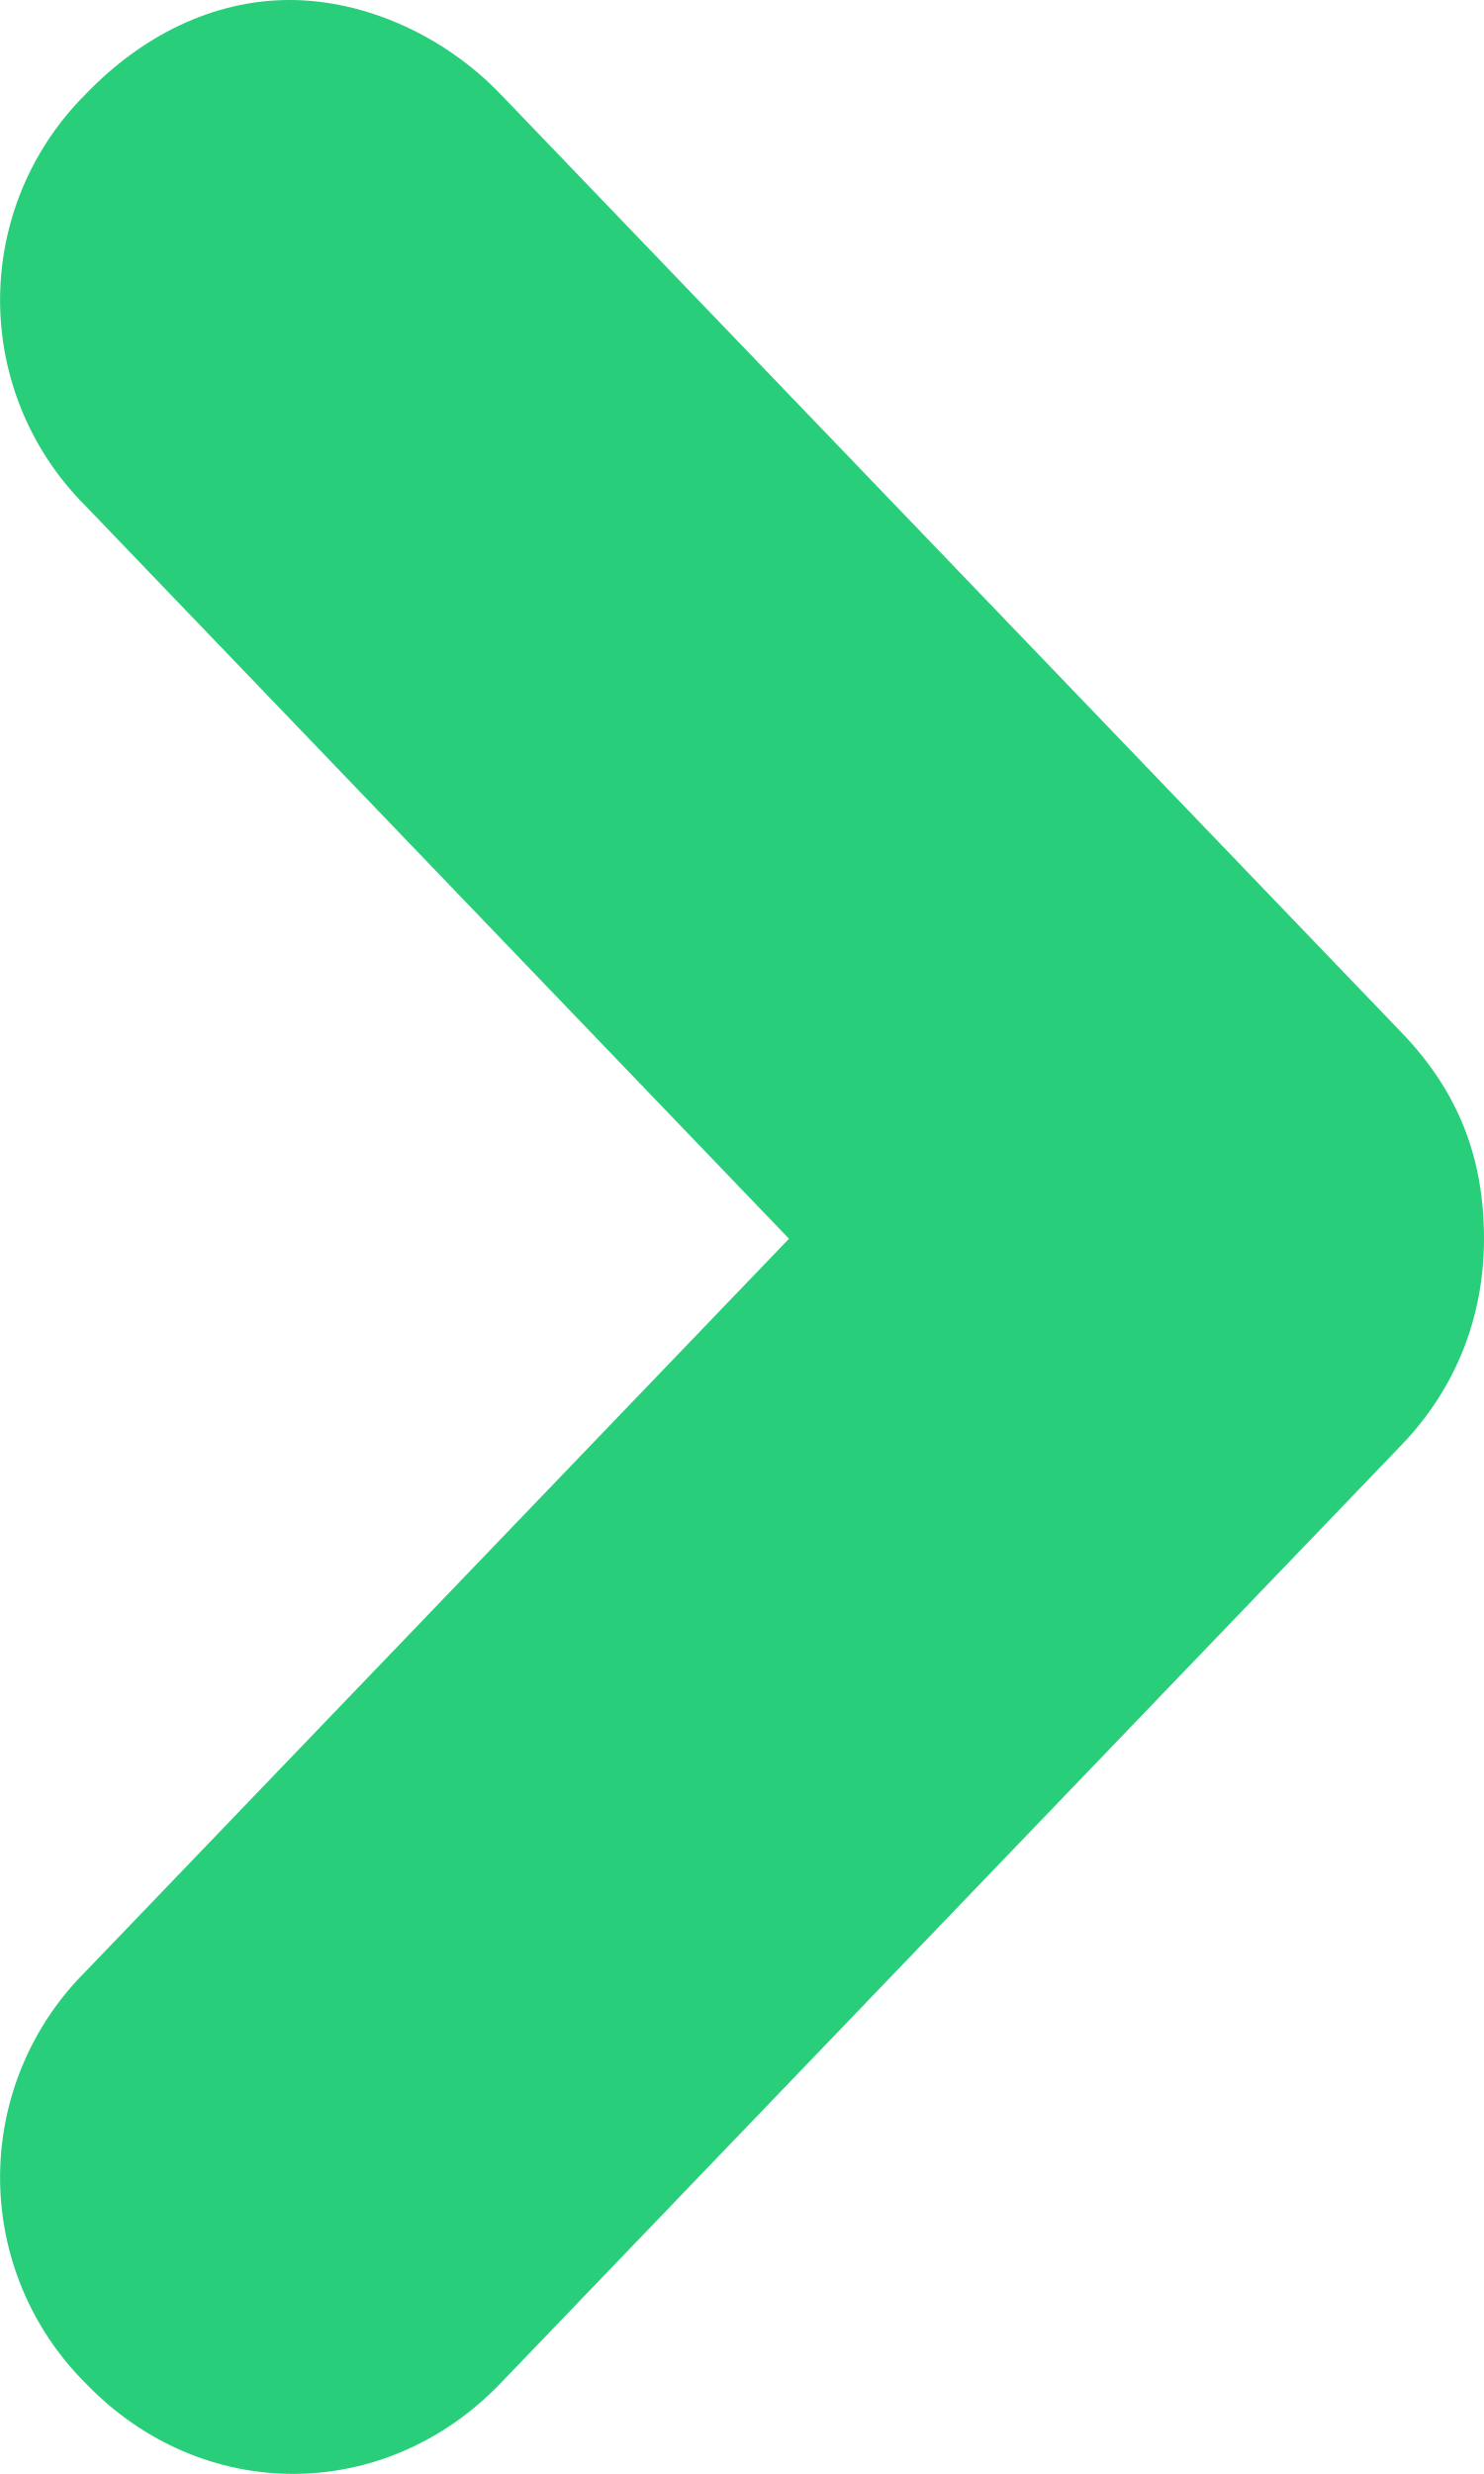
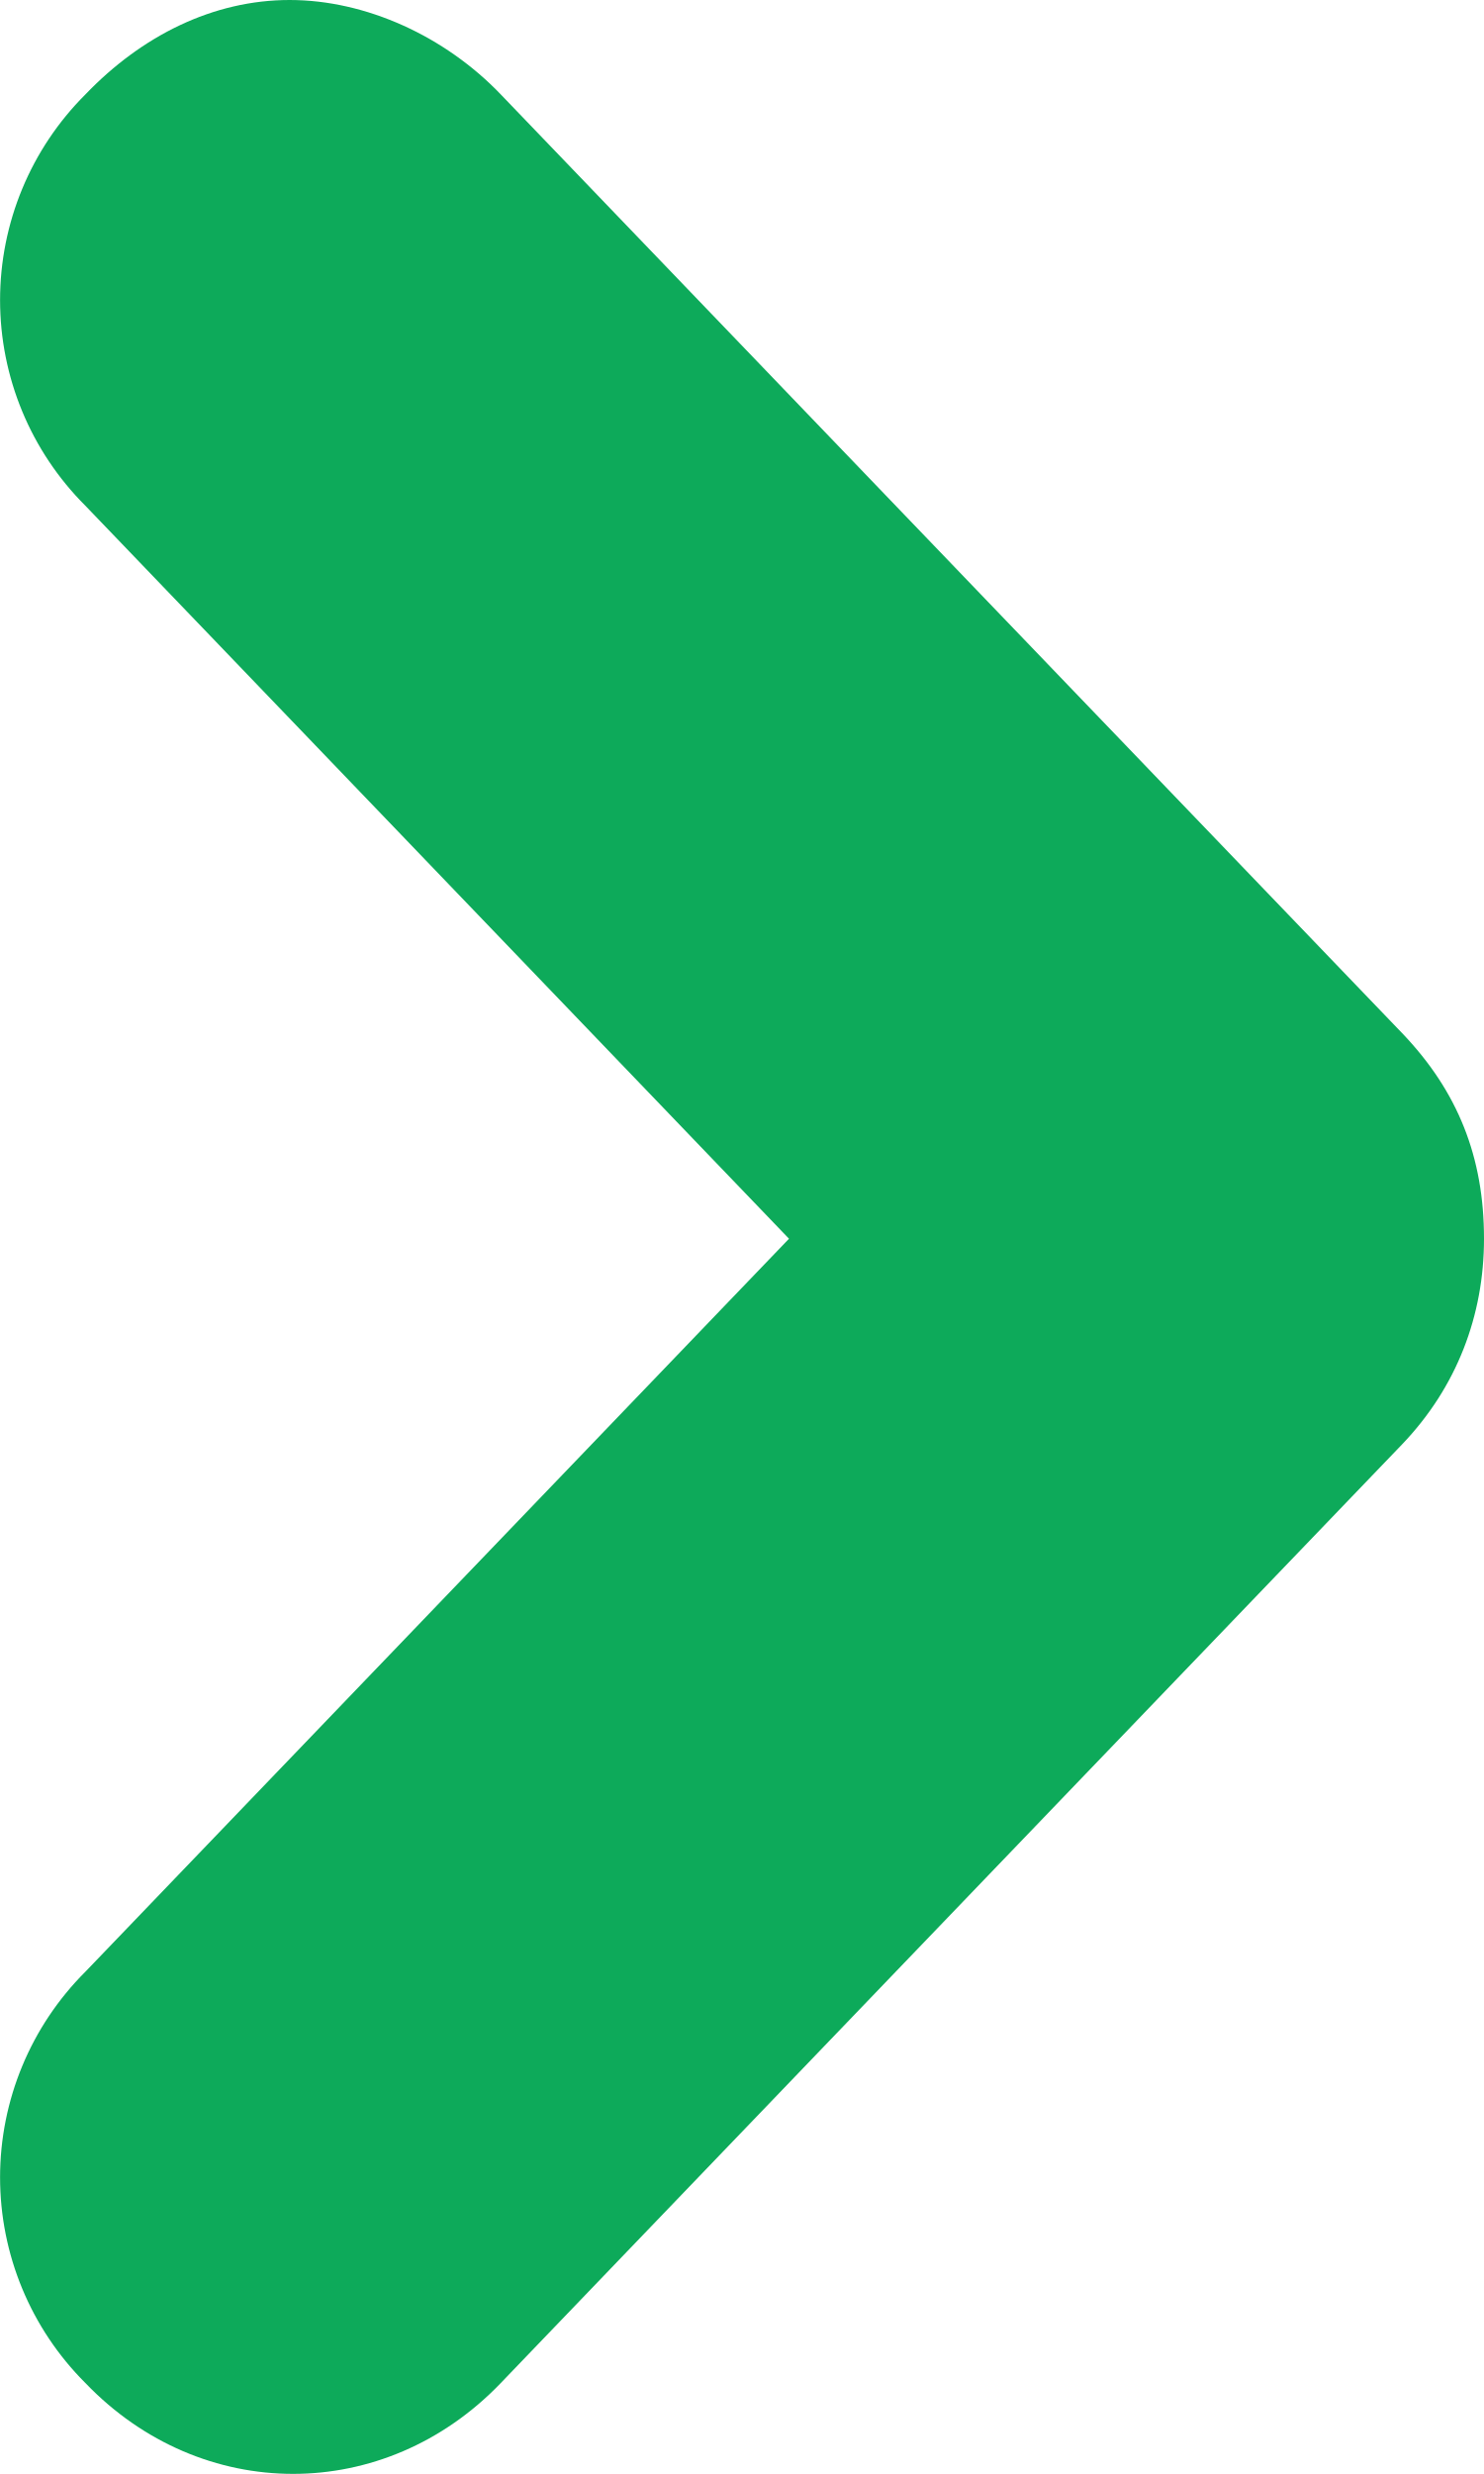
<svg xmlns="http://www.w3.org/2000/svg" xmlns:xlink="http://www.w3.org/1999/xlink" width="6" height="10" viewBox="0 0 6 10">
  <defs>
    <path id="g3yka" d="M610.345 1286.044a1.174 1.174 0 0 1 0-1.662c.228-.238.517-.382.826-.382.308 0 .628.146.854.382l3.644 3.794c.226.236.331.502.331.831 0 .31-.11.6-.331.831l-3.644 3.794c-.47.49-1.21.49-1.68 0a1.174 1.174 0 0 1 0-1.662l2.845-2.963z" />
  </defs>
  <g>
    <g transform="translate(-610 -1284)">
-       <use fill="#28ce7a" xlink:href="#g3yka" />
+       <use fill="#0DAA5A" xlink:href="#g3yka" />
    </g>
  </g>
</svg>
